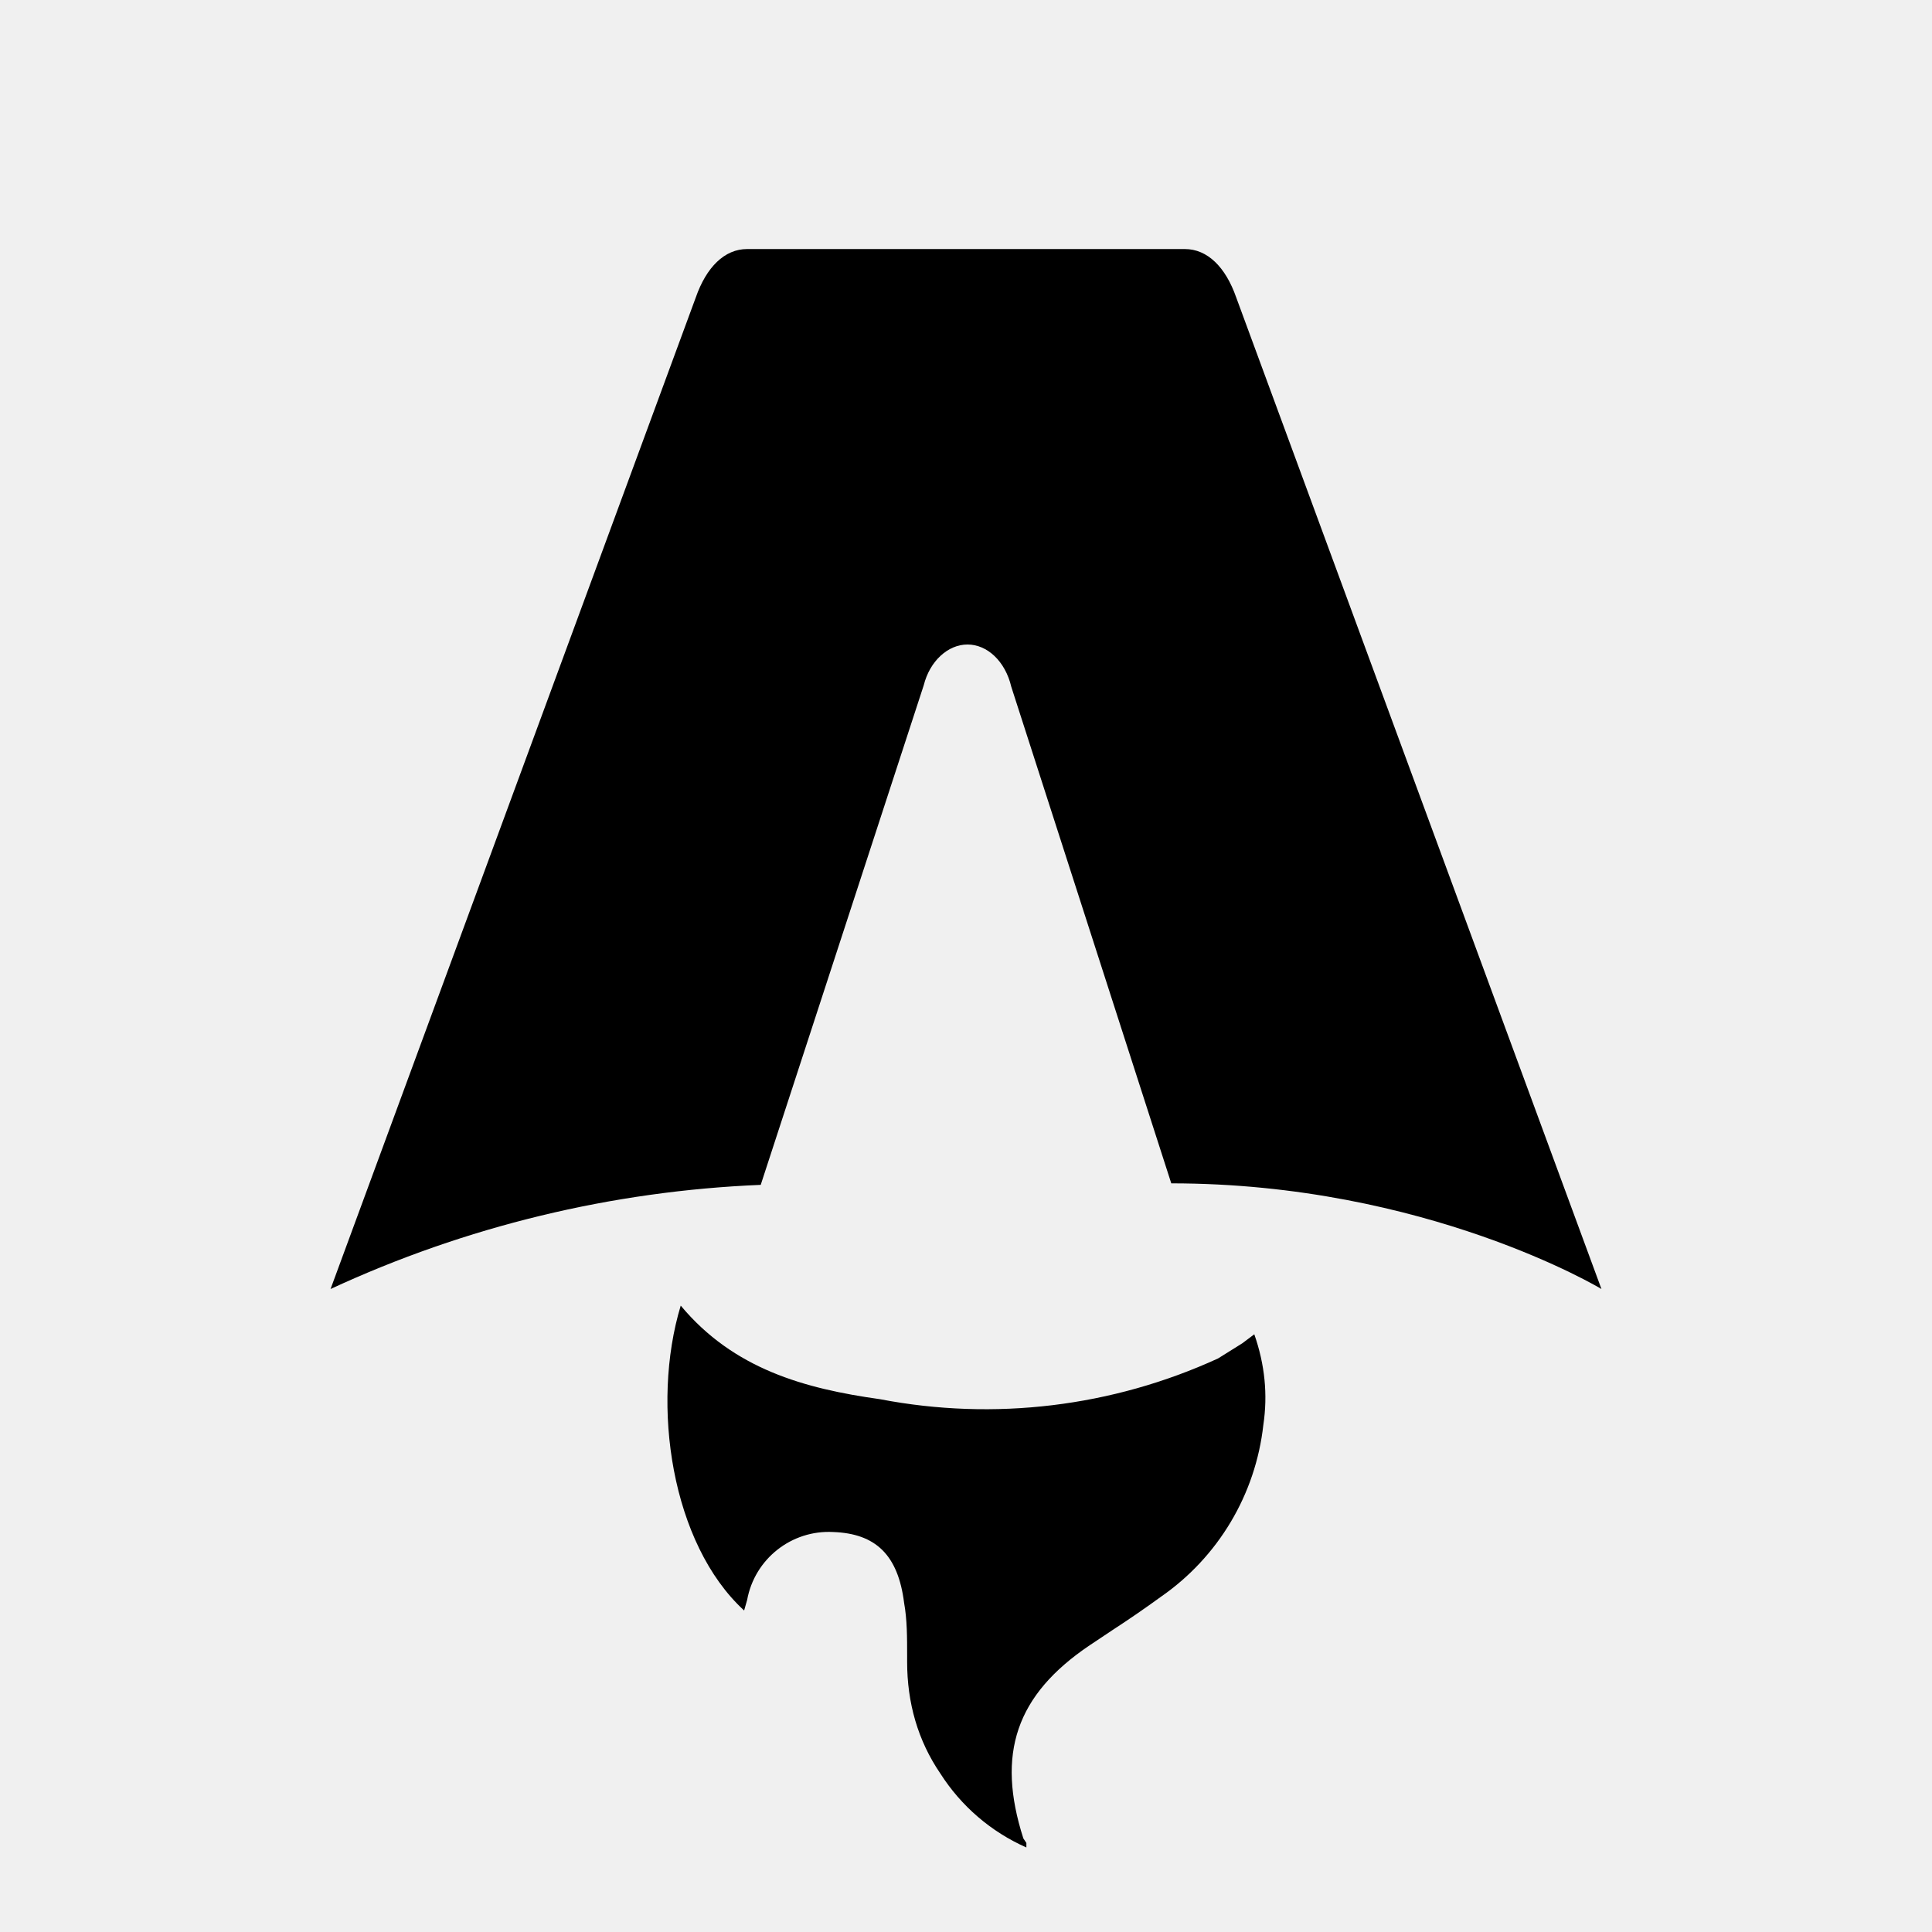
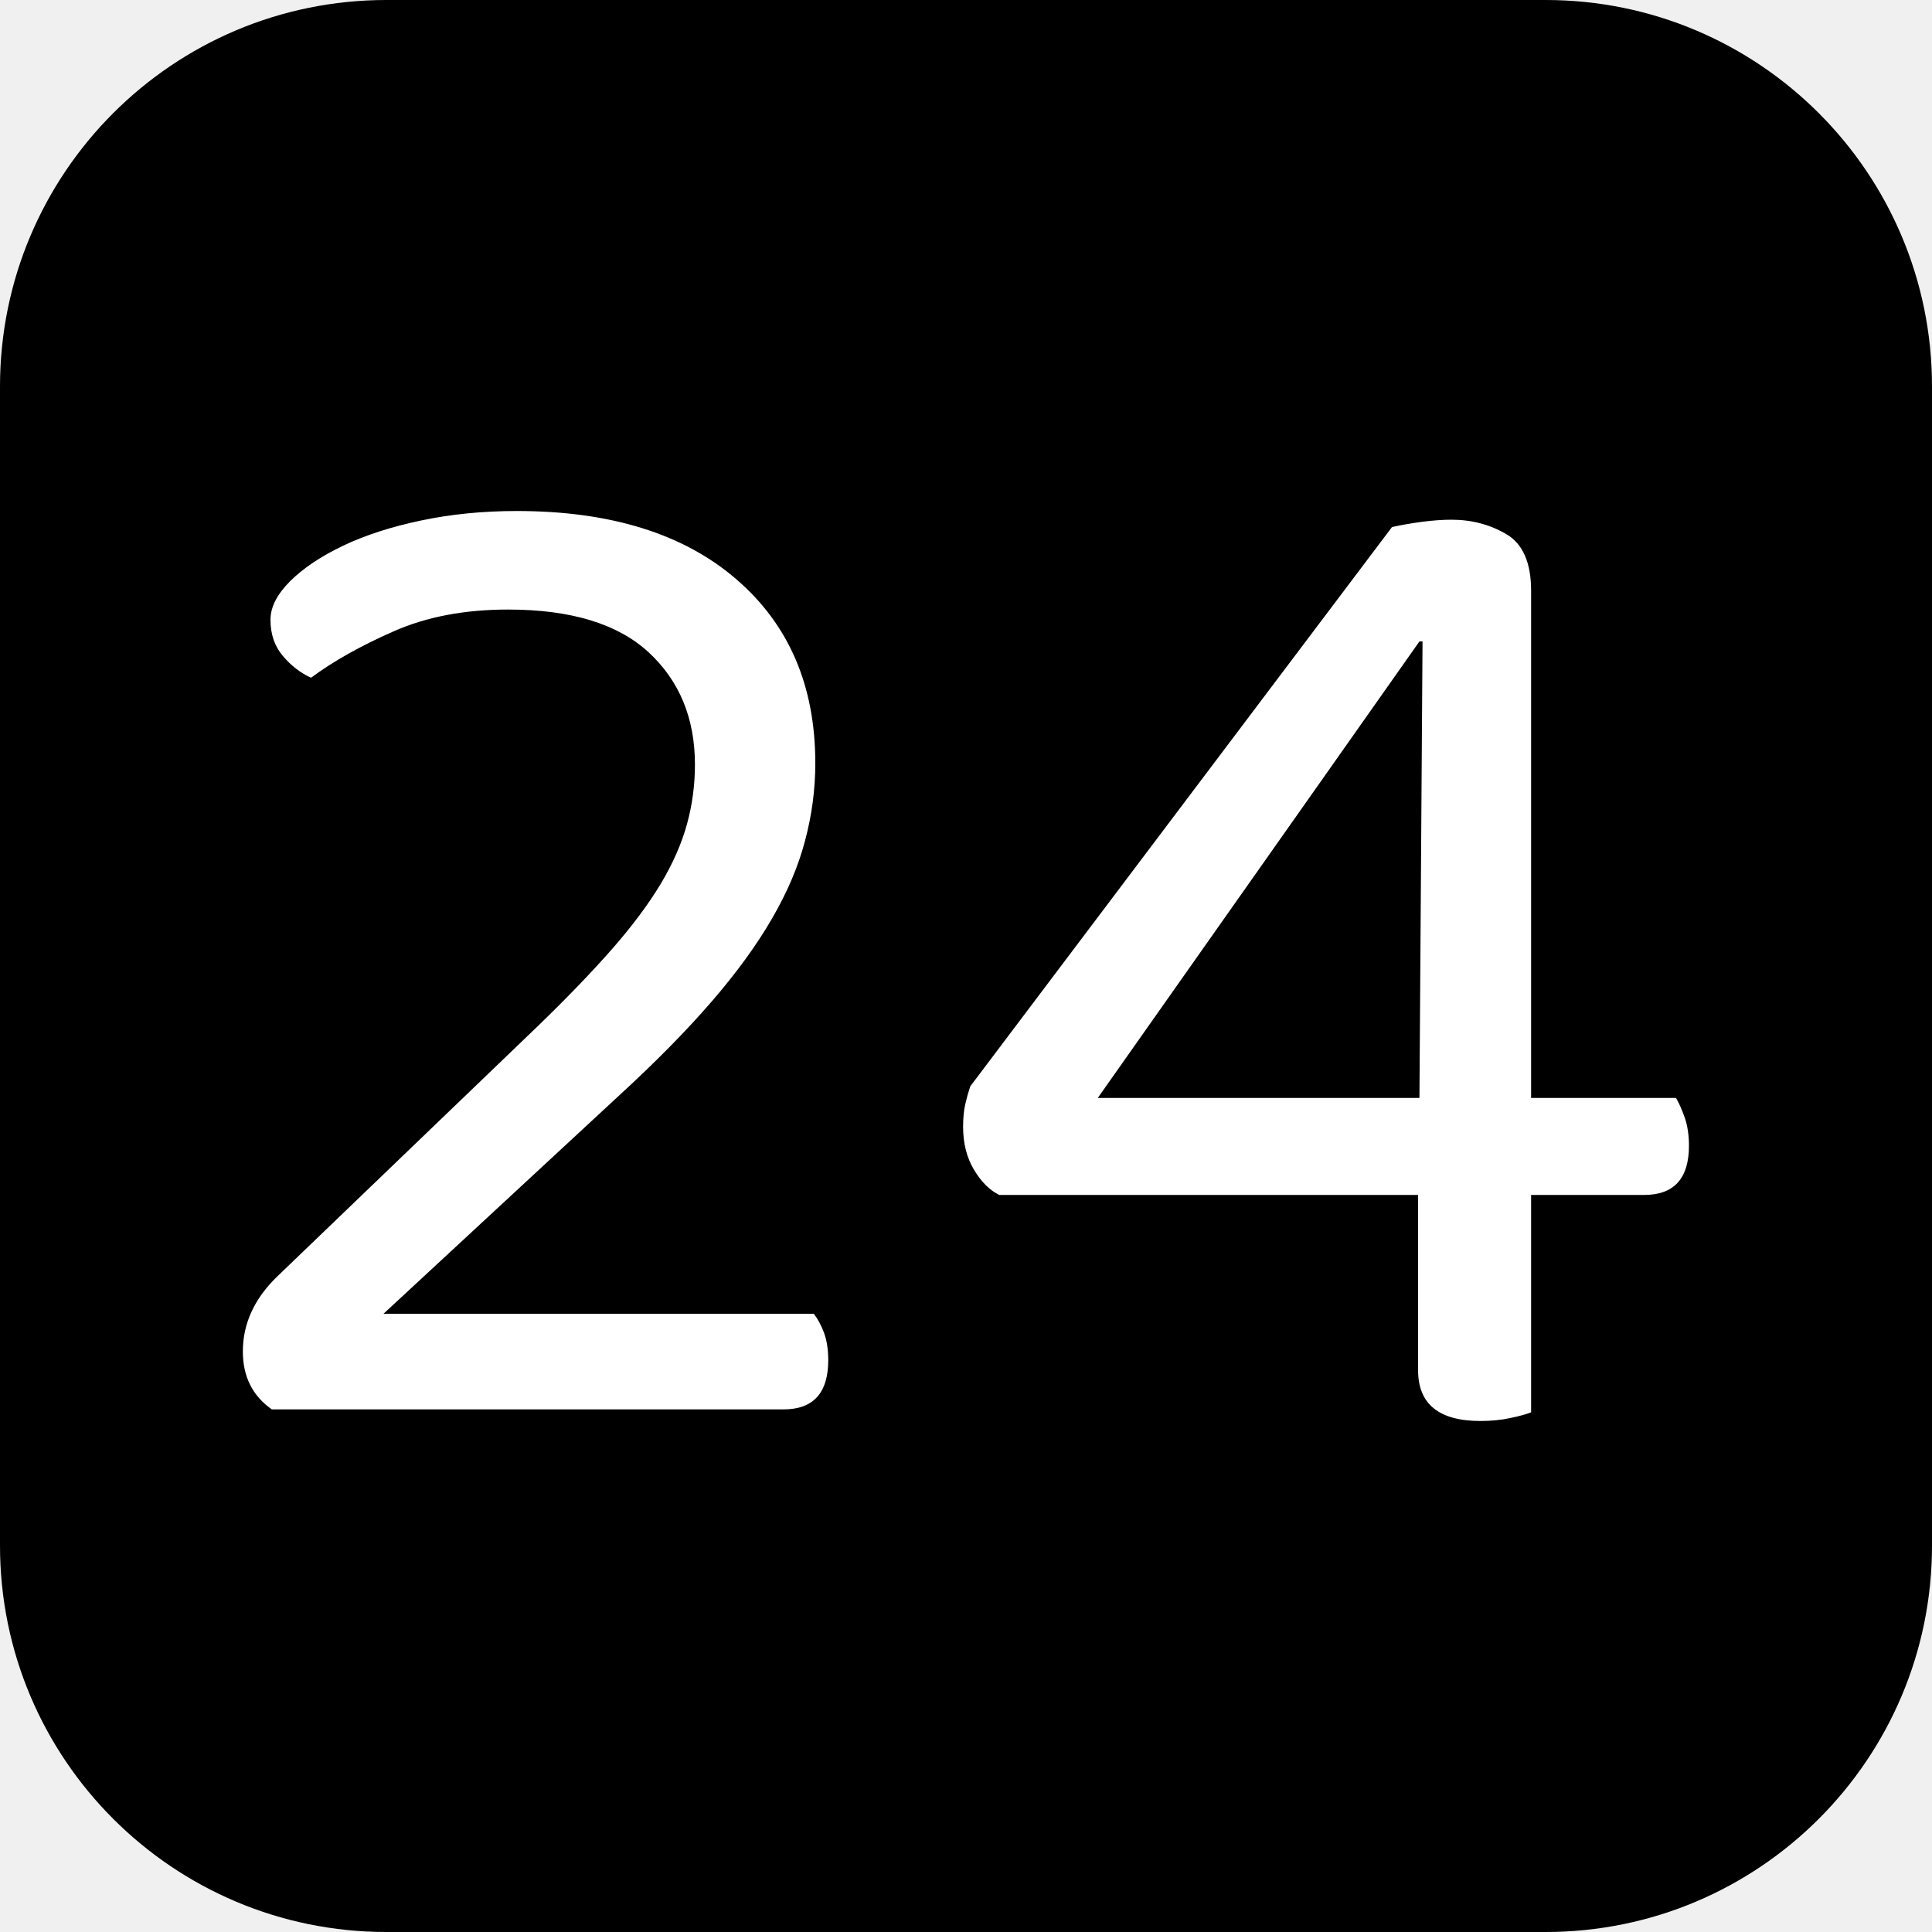
- <svg xmlns="http://www.w3.org/2000/svg" fill="none" viewBox="0 0 128 128">
-   <path d="M50.4 78.5a75.1 75.1 0 0 0-28.5 6.9l24.2-65.7c.7-2 1.9-3.2 3.4-3.2h29c1.5 0 2.7 1.2 3.4 3.2l24.2 65.7s-11.6-7-28.5-7L67 45.5c-.4-1.7-1.6-2.8-2.9-2.8-1.3 0-2.5 1.1-2.9 2.7L50.4 78.5Zm-1.1 28.2Zm-4.2-20.2c-2 6.6-.6 15.8 4.2 20.2a17.5 17.5 0 0 1 .2-.7 5.5 5.5 0 0 1 5.7-4.5c2.8.1 4.3 1.5 4.7 4.7.2 1.1.2 2.3.2 3.5v.4c0 2.7.7 5.2 2.2 7.4a13 13 0 0 0 5.7 4.9v-.3l-.2-.3c-1.8-5.6-.5-9.5 4.4-12.8l1.5-1a73 73 0 0 0 3.2-2.2 16 16 0 0 0 6.8-11.4c.3-2 .1-4-.6-6l-.8.6-1.6 1a37 37 0 0 1-22.4 2.7c-5-.7-9.7-2-13.2-6.2Z" />
-   <style>
-         path { fill: #000; }
-         @media (prefers-color-scheme: dark) {
-             path { fill: #FFF; }
-         }
-     </style>
+ <svg xmlns="http://www.w3.org/2000/svg" width="256" height="256" viewBox="0 0 100 100">
+   <rect width="100" height="100" rx="20" fill="#000000" />
+   <path fill="#ffffff" d="M14.00 32.08L14.00 32.08Q14.00 31.10 15.01 30.09Q16.02 29.08 17.75 28.25Q19.47 27.43 21.80 26.94Q24.12 26.45 26.75 26.45L26.75 26.45Q34.02 26.45 38.11 29.98Q42.20 33.50 42.20 39.50L42.20 39.50Q42.20 41.53 41.67 43.51Q41.15 45.50 39.95 47.56Q38.75 49.63 36.80 51.88Q34.85 54.13 32.07 56.68L32.07 56.68L19.85 68L42.12 68Q42.42 68.38 42.65 68.98Q42.87 69.58 42.87 70.40L42.87 70.40Q42.87 72.95 40.55 72.95L40.55 72.95L14.07 72.95Q12.57 71.90 12.57 69.95L12.57 69.95Q12.57 67.78 14.37 66.05L14.37 66.05L27.87 53.08Q30.12 50.90 31.70 49.10Q33.27 47.30 34.21 45.73Q35.15 44.15 35.56 42.65Q35.97 41.15 35.97 39.58L35.97 39.58Q35.97 35.98 33.57 33.76Q31.17 31.55 26.30 31.55L26.30 31.55Q22.92 31.55 20.37 32.68Q17.82 33.80 16.10 35.08L16.10 35.08Q15.27 34.70 14.64 33.95Q14.00 33.20 14.00 32.08ZM50.22 56.23L72.05 27.28Q72.72 27.13 73.59 27.01Q74.45 26.90 75.13 26.90L75.13 26.90Q76.70 26.90 77.97 27.65Q79.25 28.40 79.25 30.58L79.25 30.58L79.25 56.83L86.75 56.83Q86.97 57.20 87.20 57.84Q87.42 58.48 87.42 59.30L87.42 59.30Q87.42 61.85 85.10 61.85L85.10 61.85L79.25 61.85L79.25 73.10Q78.88 73.25 78.16 73.40Q77.45 73.55 76.63 73.55L76.63 73.55Q73.40 73.55 73.40 70.92L73.40 70.92L73.40 61.85L51.72 61.85Q50.97 61.48 50.41 60.54Q49.85 59.60 49.85 58.33L49.85 58.33Q49.85 57.65 49.96 57.16Q50.07 56.68 50.22 56.23L50.22 56.23ZM73.47 56.83L73.63 33.20L73.47 33.20L56.82 56.83L73.47 56.83Z" />
</svg>
